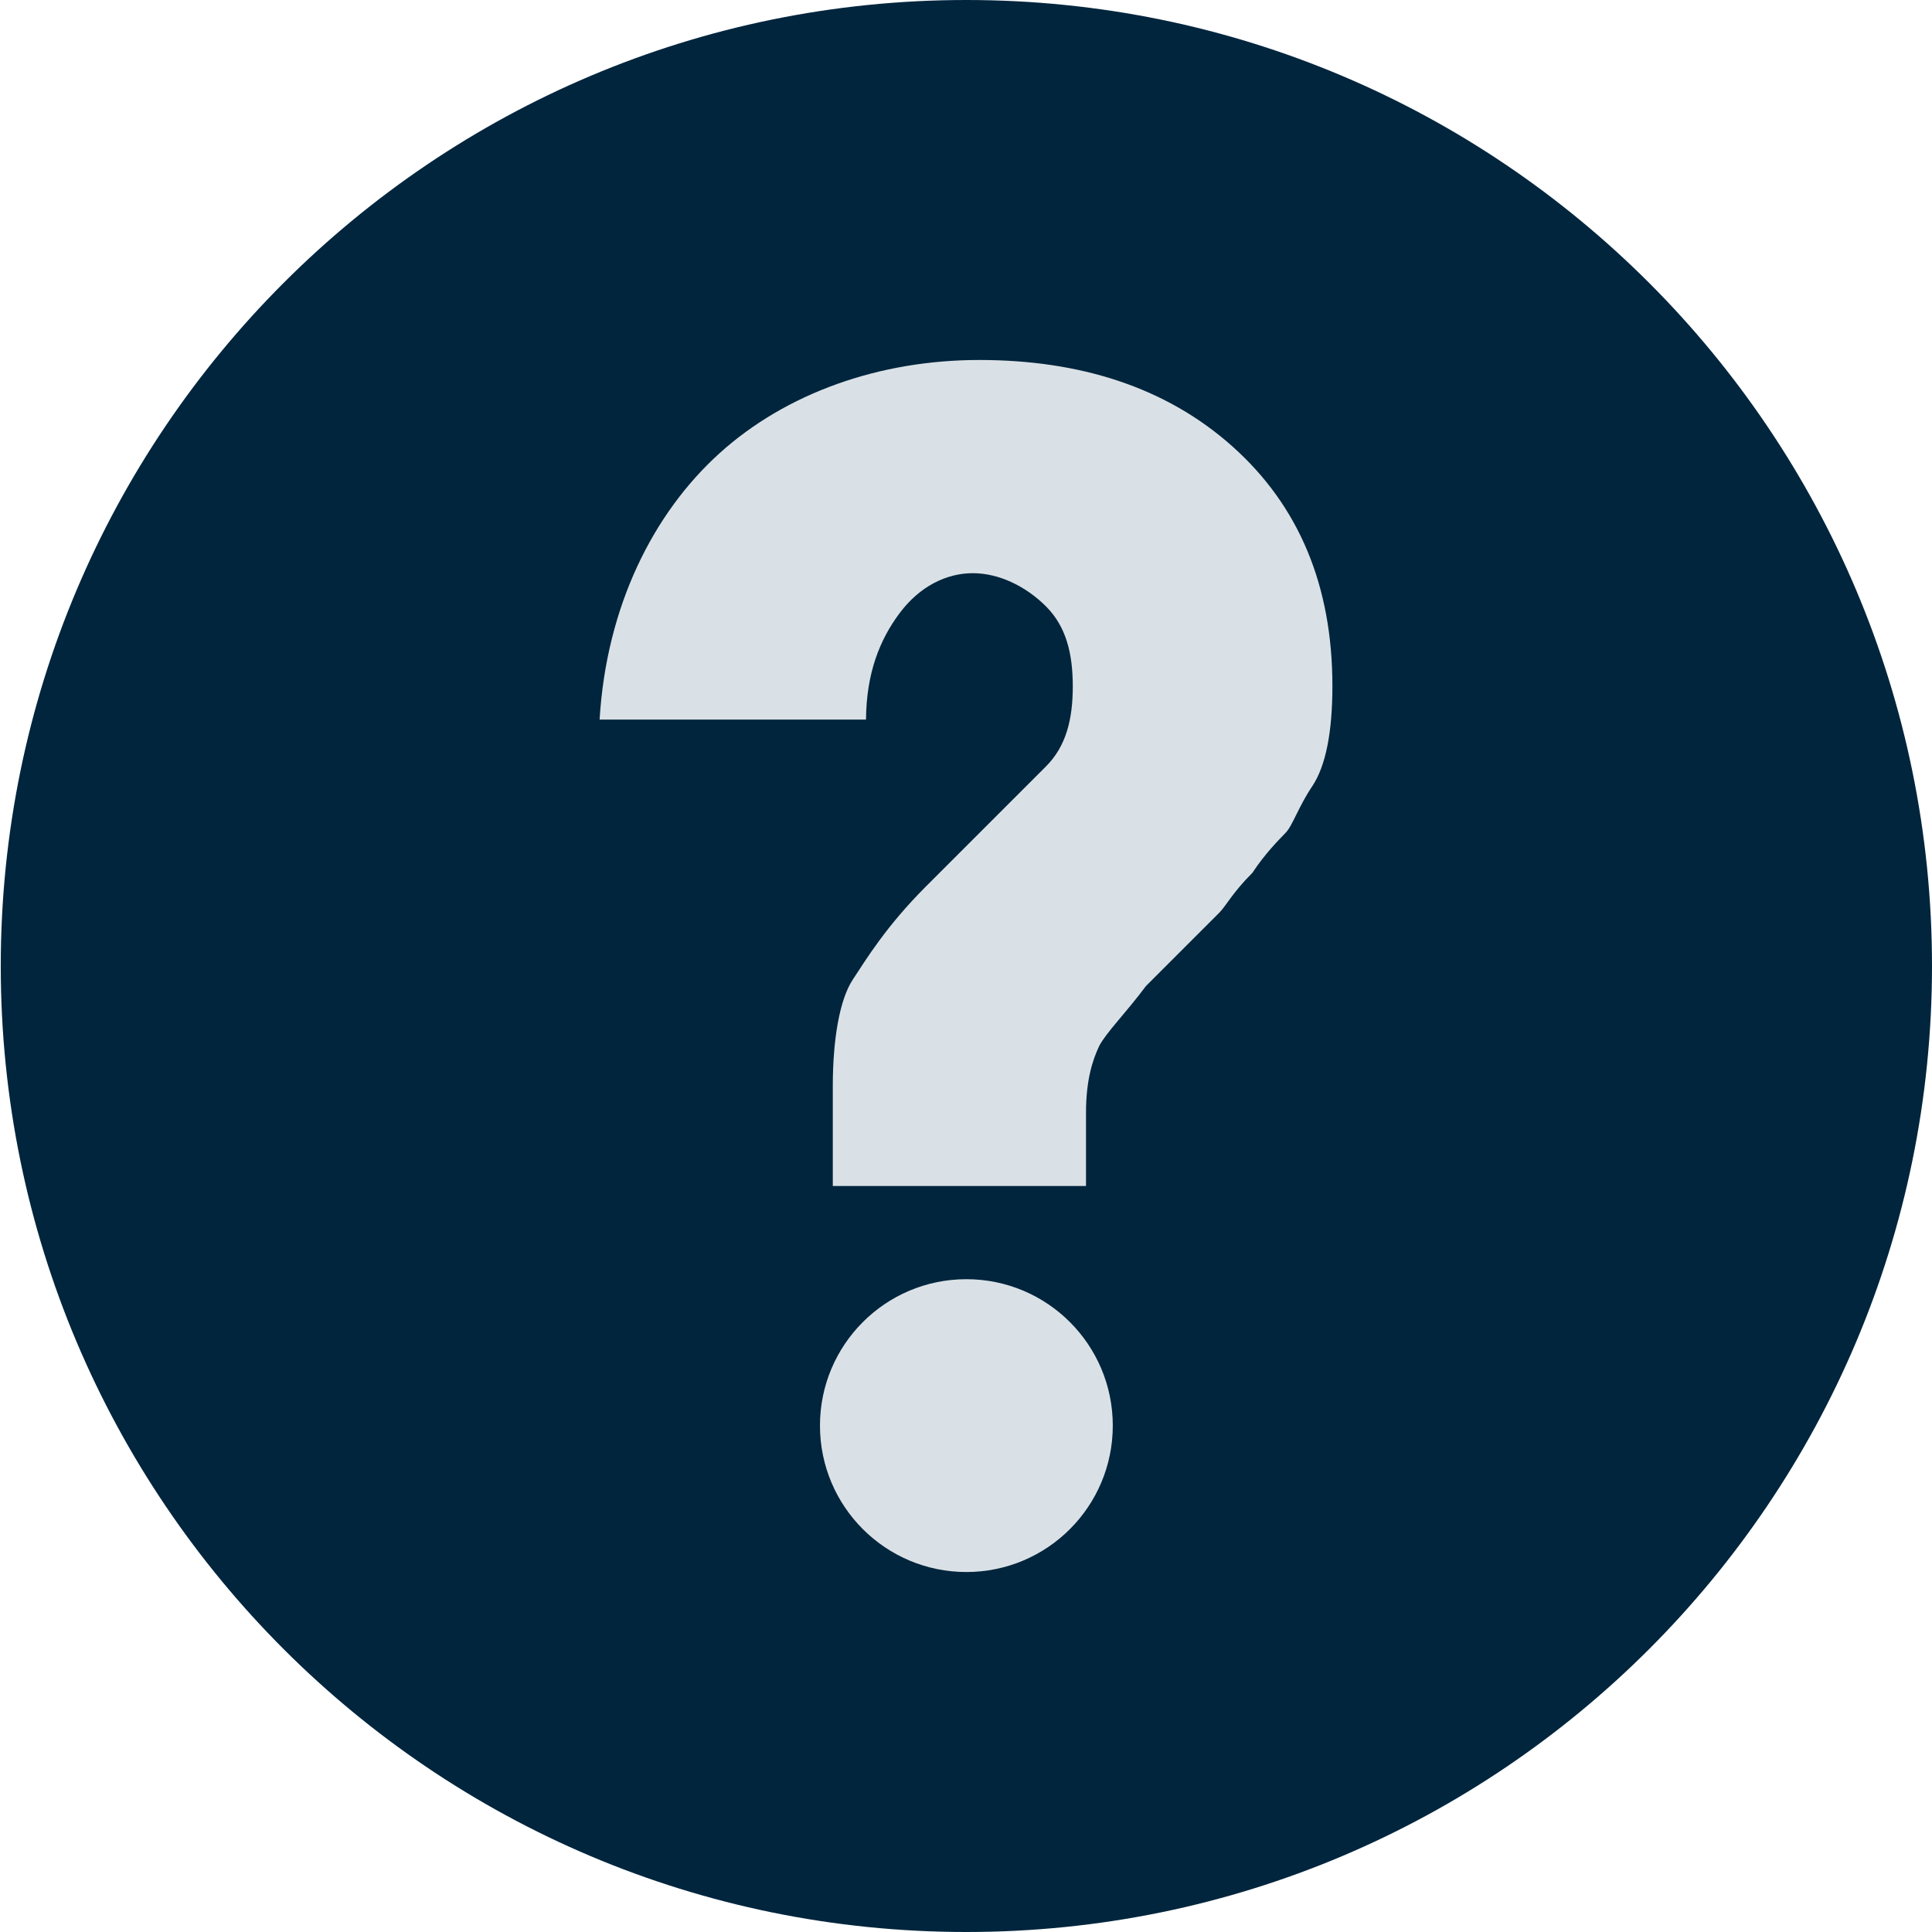
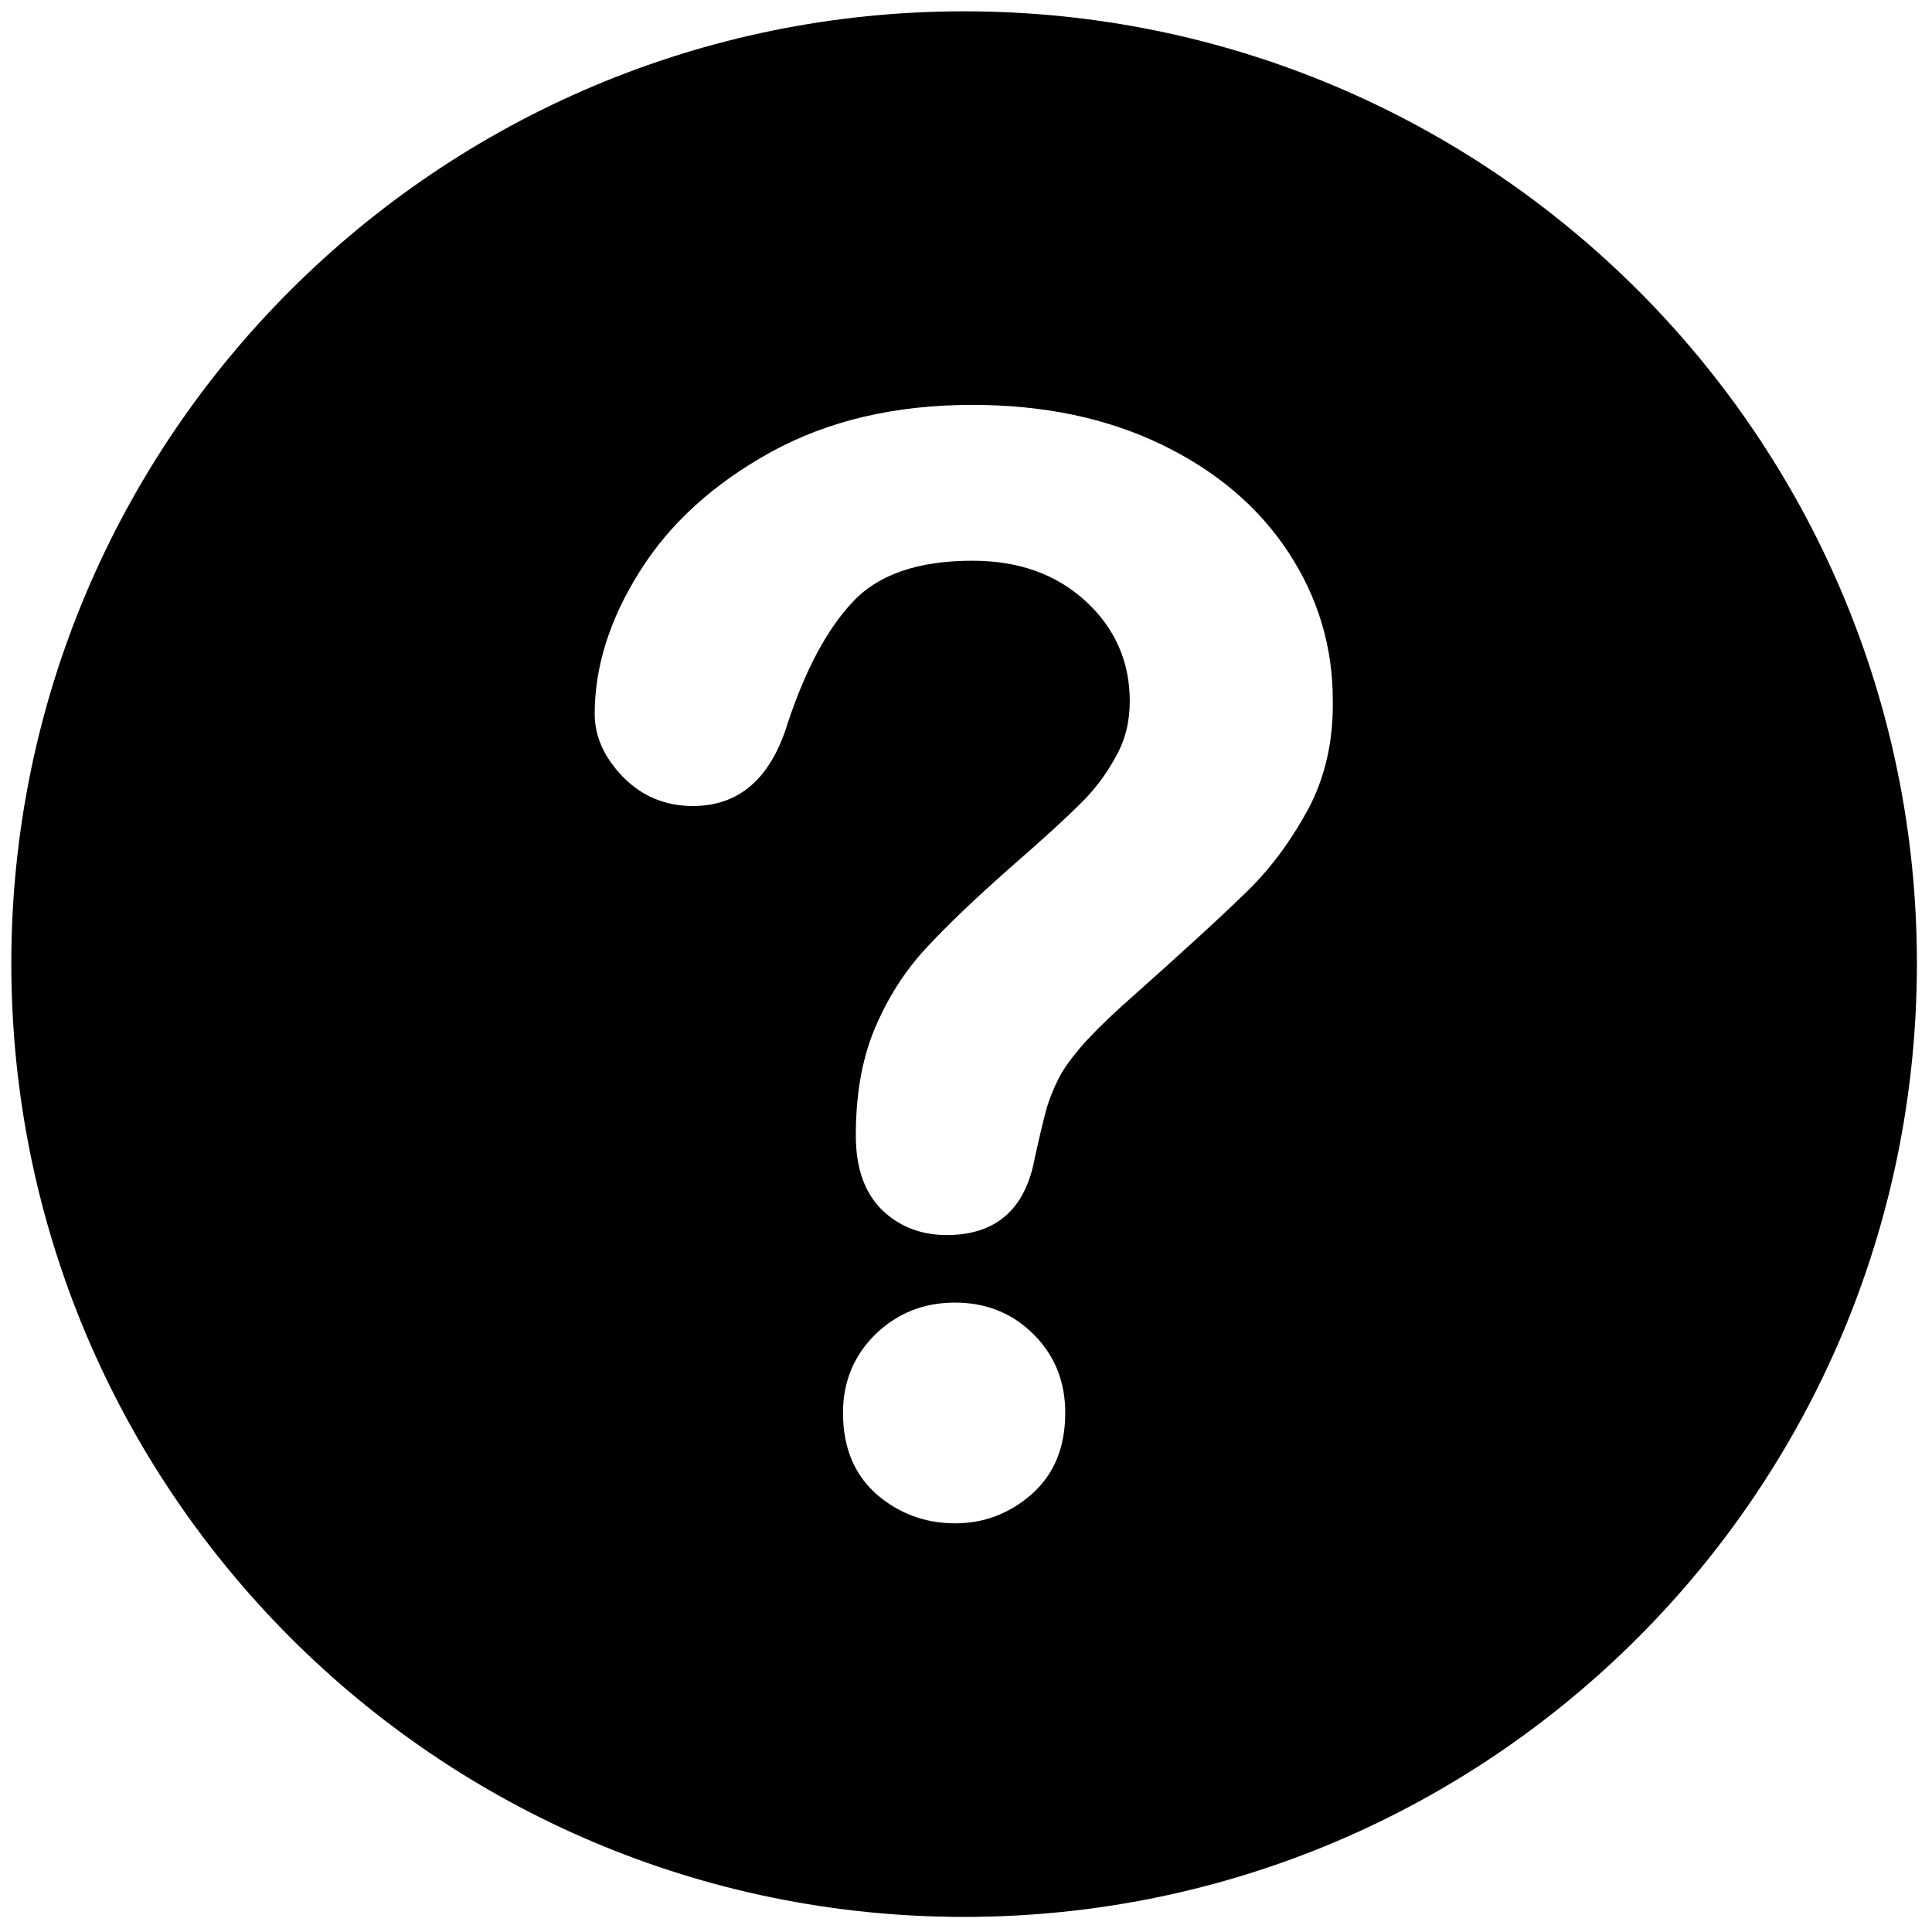
<svg xmlns="http://www.w3.org/2000/svg" version="1.1" id="Capa_1" x="0px" y="0px" viewBox="0 0 512 512" style="enable-background:new 0 0 512 512;" xml:space="preserve">
-   <style type="text/css">
- 	.st0{fill:#00253D;}
- 	.st1{fill:#DAE1E6;}
- </style>
-   <ellipse class="st0" cx="256.1" cy="256" rx="255.9" ry="256" />
  <g>
-     <path class="st1" d="M238.4,162.5c5.3-7.1,12.4-10.6,19.4-10.6s14.1,3.5,19.4,8.8c5.3,5.3,7.1,12.4,7.1,21.2   c0,8.8-1.8,15.9-7.1,21.2l-31.8,31.8c-10.6,10.6-15.9,19.4-19.4,24.7c-3.5,5.3-5.3,15.9-5.3,28.2v26.5h67.1v-19.4   c0-8.8,1.8-14.1,3.5-17.7c1.8-3.5,7.1-8.8,12.4-15.9c7.1-7.1,12.4-12.4,19.4-19.4c1.8-1.8,3.5-5.3,8.8-10.6   c3.5-5.3,7.1-8.8,8.8-10.6c1.8-1.8,3.5-7.1,7.1-12.4c3.5-5.3,5.3-14.1,5.3-26.5c0-26.5-8.8-47.7-26.5-63.5s-40.6-22.9-67.1-22.9   s-51.2,8.8-68.8,24.7s-30,40.6-31.8,70.6h70.6C229.6,178.4,233.1,169.6,238.4,162.5z" />
-     <ellipse class="st1" cx="256.1" cy="377.8" rx="38.8" ry="38.8" />
+     <path d="M255.5,3C116.1,3,3,116,3,255.3C3,394.9,116.1,508,255.5,508C395,508,508,394.9,508,255.3C508,116,395,3,255.5,3L255.5,3z    M273.5,395.9c-5.9,5.2-12.7,7.8-20.4,7.8c-7.9,0-14.9-2.6-20.8-7.7c-5.9-5.2-8.9-12.4-8.9-21.6c0-8.2,2.9-15.2,8.6-20.8   c5.8-5.6,12.8-8.4,21.1-8.4c8.2,0,15.2,2.8,20.8,8.4c5.6,5.6,8.4,12.5,8.4,20.8C282.3,383.5,279.4,390.6,273.5,395.9L273.5,395.9z    M346.6,214.6c-4.6,8.4-9.9,15.6-16.1,21.6c-6.2,6.1-17.3,16.3-33.4,30.6c-4.4,4-8,7.6-10.7,10.7c-2.6,3.1-4.6,5.8-5.9,8.4   c-1.3,2.6-2.3,5.1-3.1,7.7c-0.7,2.5-1.8,7-3.2,13.4c-2.5,13.5-10.3,20.3-23.3,20.3c-6.8,0-12.5-2.2-17.1-6.6c-4.6-4.5-7-11-7-19.8   c0-11,1.7-20.5,5.1-28.5c3.4-8,7.9-15.1,13.5-21.1c5.6-6.1,13.2-13.3,22.7-21.7c8.4-7.3,14.4-12.8,18.1-16.5   c3.8-3.7,6.9-7.8,9.4-12.4c2.6-4.5,3.8-9.5,3.8-14.9c0-10.4-3.9-19.3-11.6-26.4c-7.8-7.2-17.8-10.8-30.1-10.8   c-14.3,0-24.9,3.6-31.7,10.9c-6.8,7.2-12.5,17.9-17.2,32c-4.5,14.8-12.9,22.1-25.2,22.1c-7.3,0-13.5-2.6-18.5-7.7   c-5-5.2-7.5-10.7-7.5-16.7c0-12.4,3.9-25,11.9-37.7c8-12.8,19.6-23.3,34.8-31.7c15.3-8.4,33.1-12.5,53.4-12.5   c18.9,0,35.6,3.5,50.1,10.5c14.5,7,25.7,16.5,33.6,28.5c7.9,12,11.8,25.1,11.8,39.2C353.4,196.5,351.1,206.2,346.6,214.6   L346.6,214.6z M346.6,214.6" />
  </g>
</svg>
